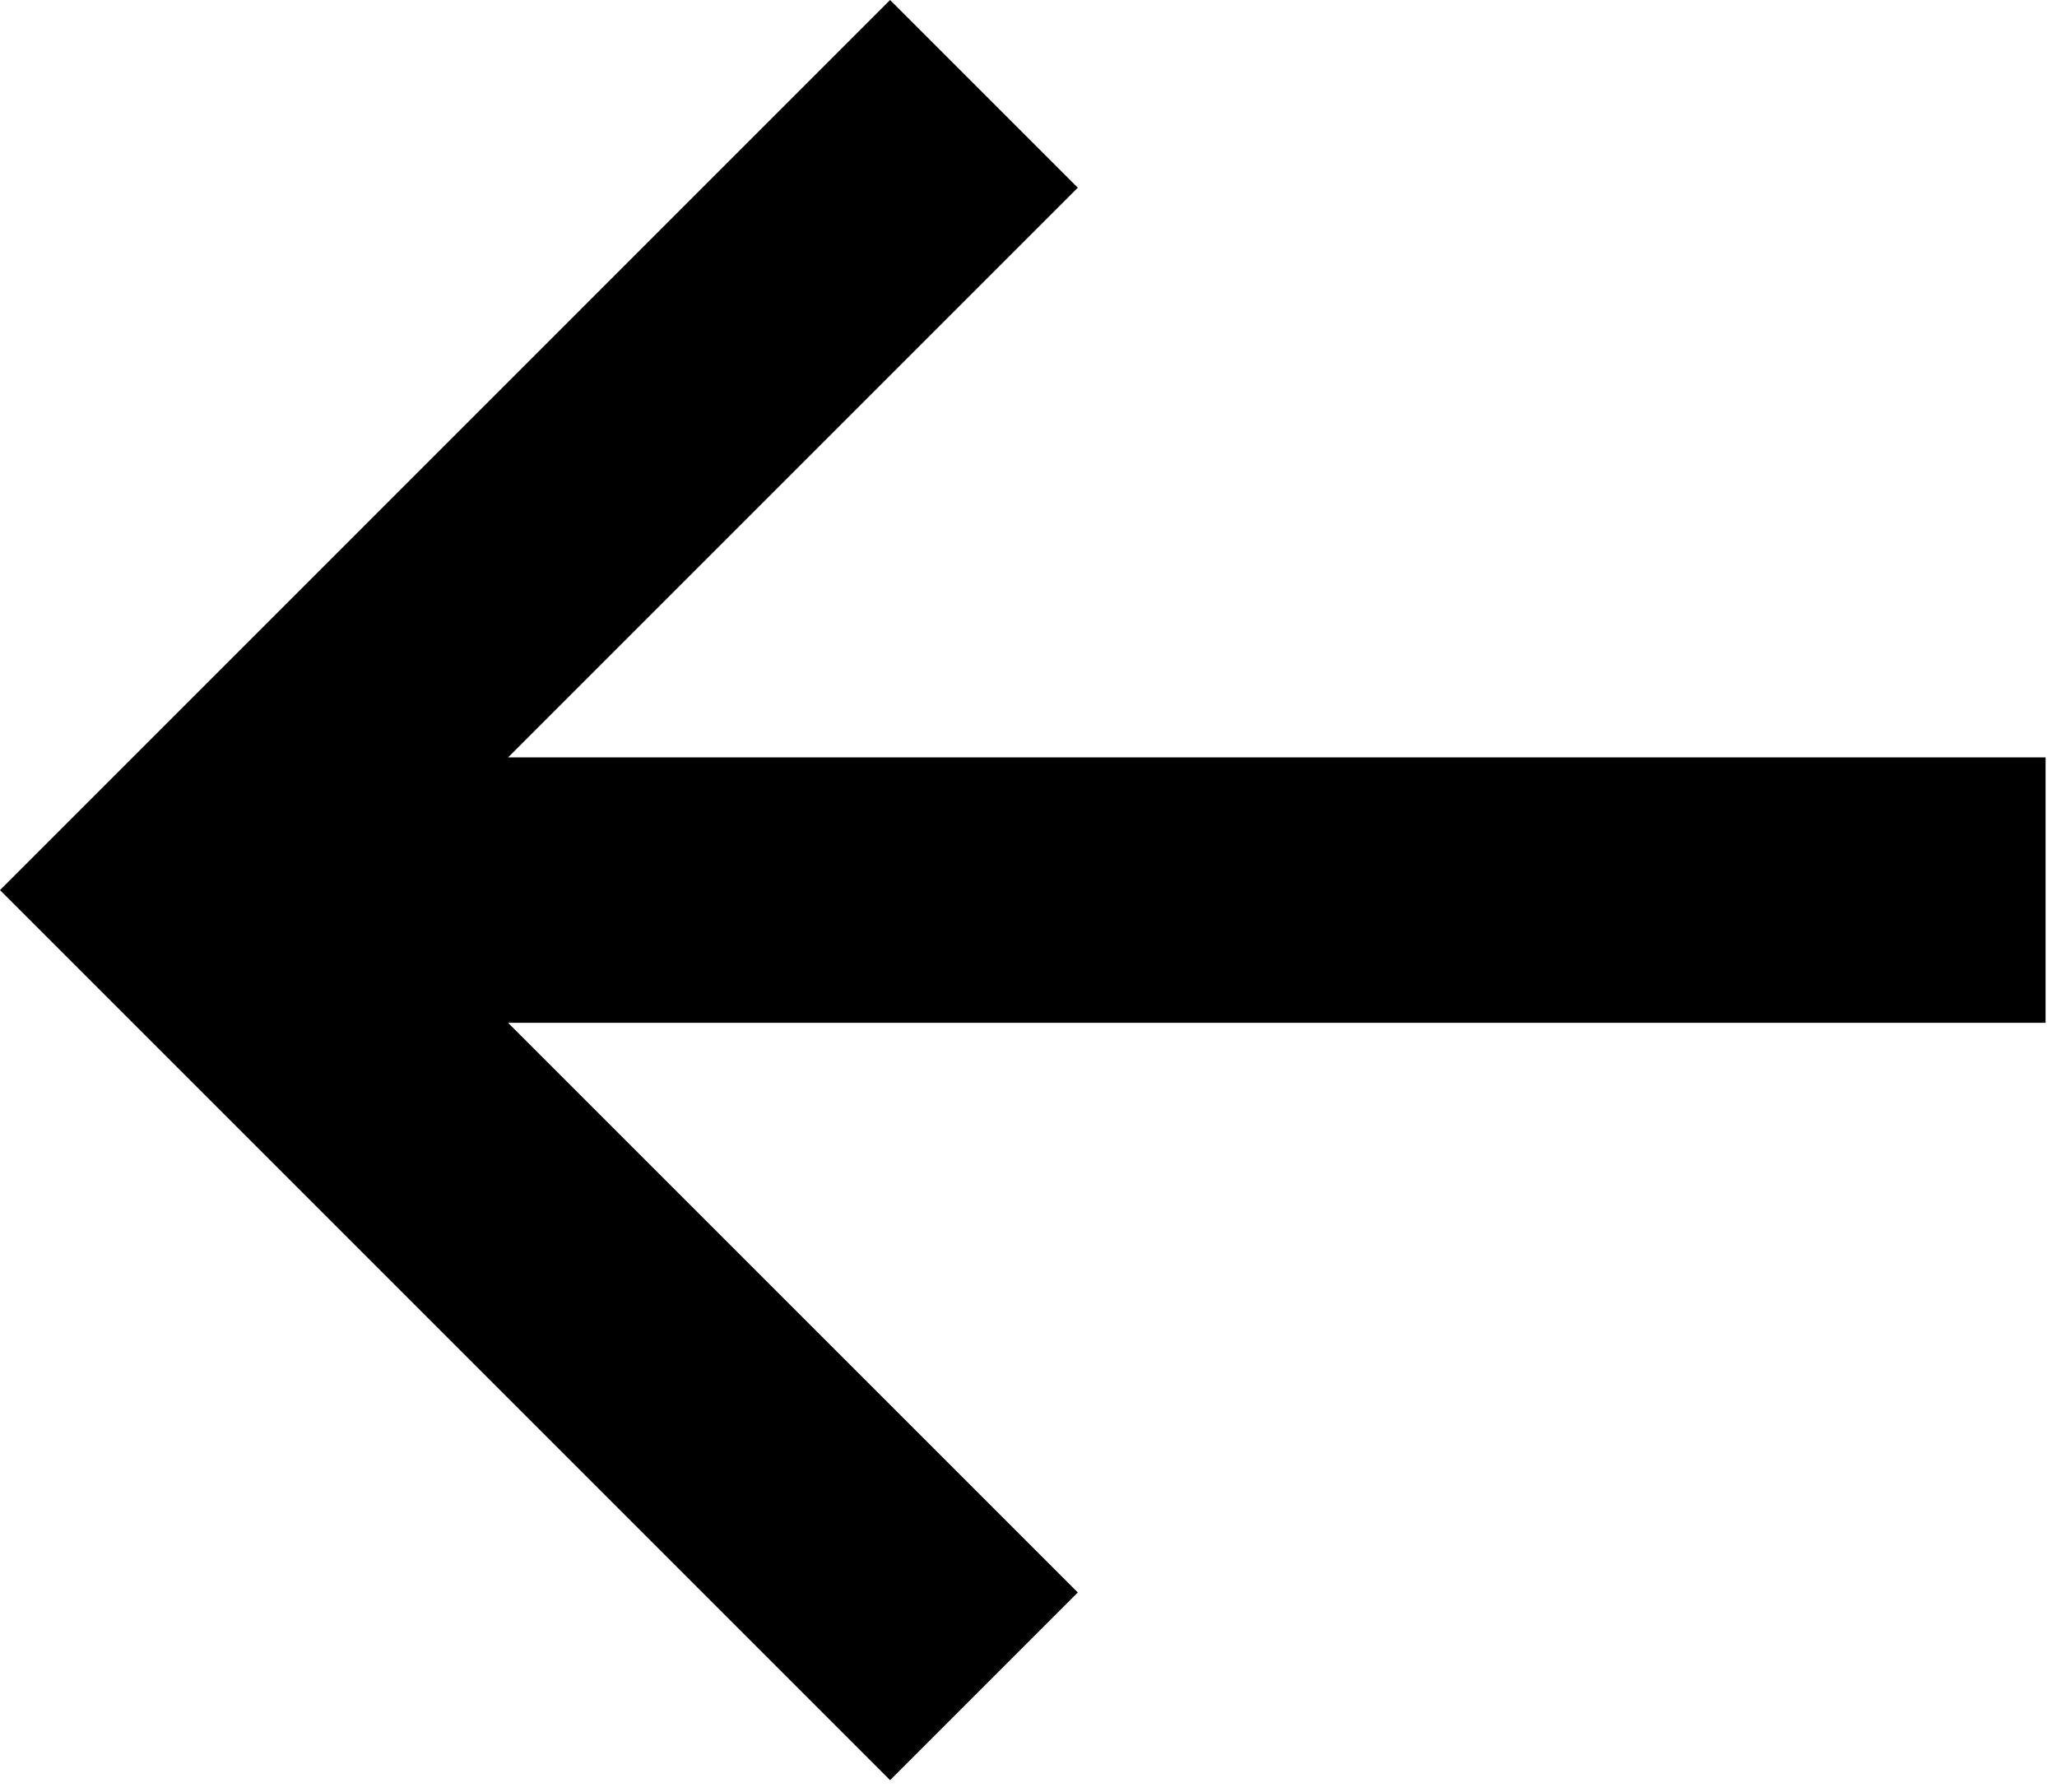
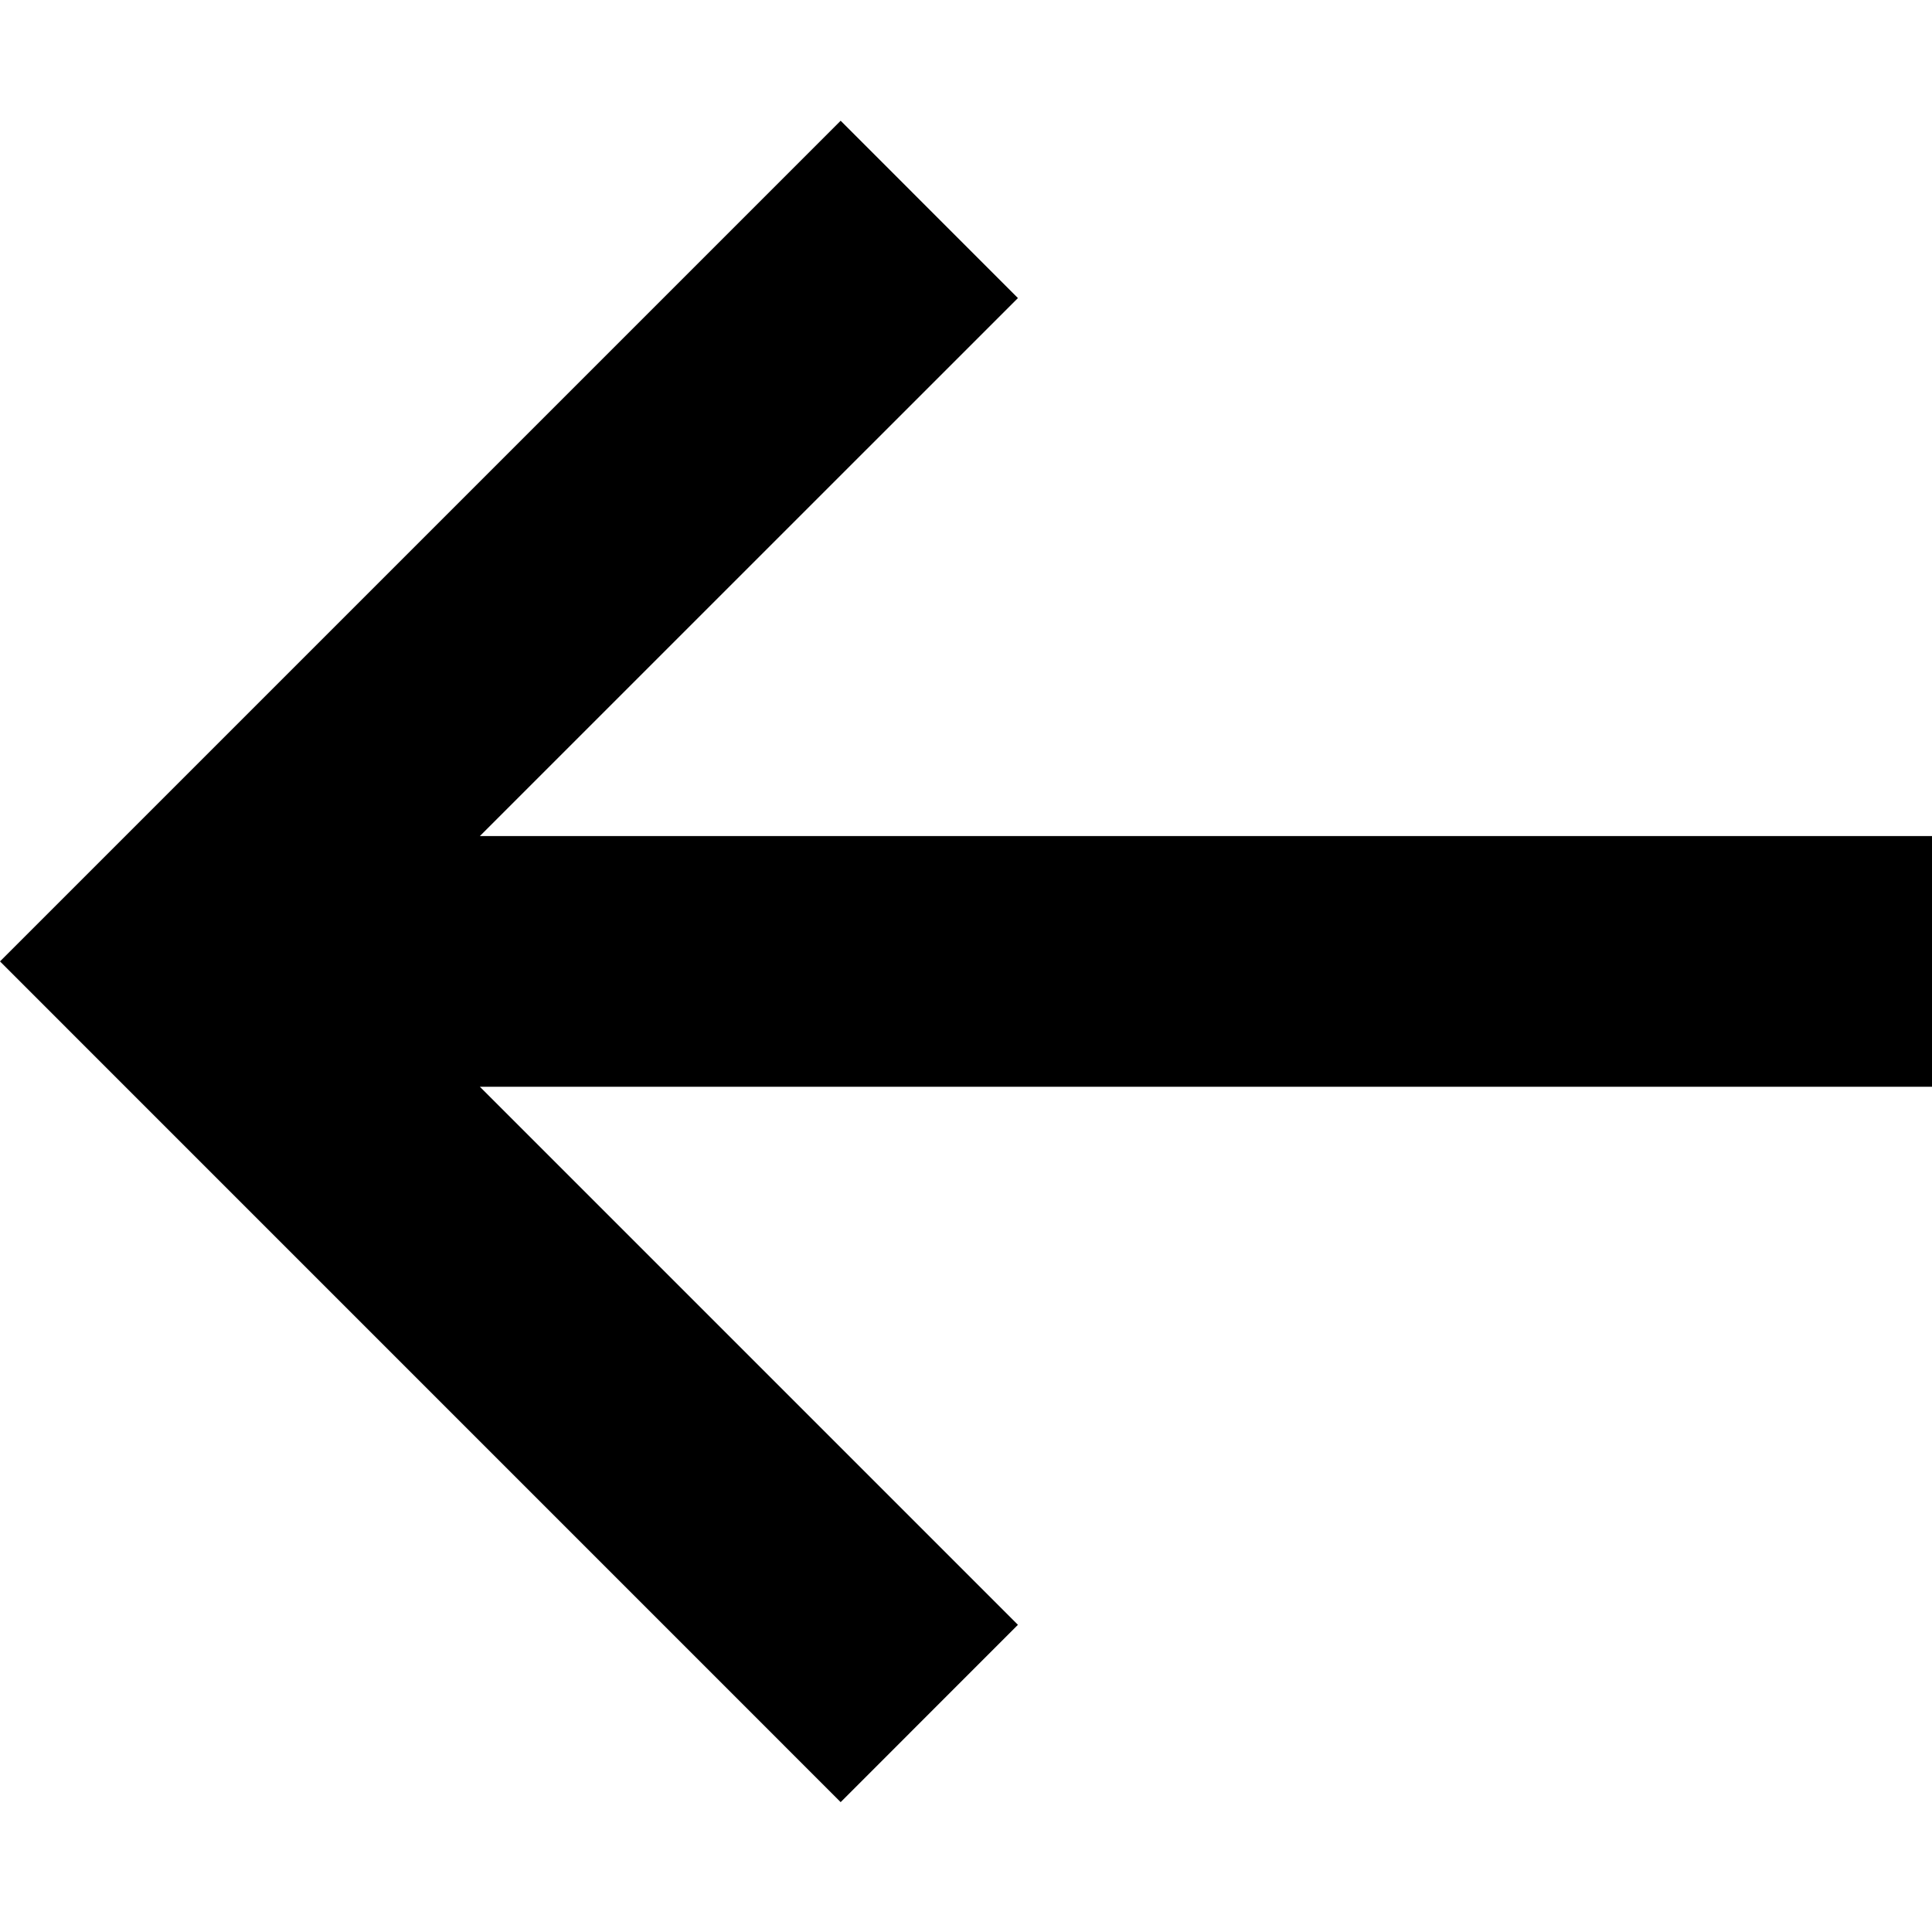
- <svg xmlns="http://www.w3.org/2000/svg" width="31px" height="27px" viewBox="0 0 31 27" fill-rule="evenodd" version="1.1">
-   <polygon points="16.243 2.829 13.414 0 0 13.415 13.414 26.829 16.243 24 7.657 15.415 30.828 15.415 30.828 11.415 7.657 11.415" />
+ <svg xmlns="http://www.w3.org/2000/svg" width="32px" height="32px" viewBox="0 0 32 32" version="1.1" fill-rule="evenodd">
+   <defs />
+   <g id="Artboard-1" fill="#000000">
+     <polygon id="Shape" points="16.86 4.937 13.924 2 0 15.924 13.924 29.849 16.86 26.912 7.948 18 32 18 32 13.848 7.948 13.848" />
+   </g>
</svg>
